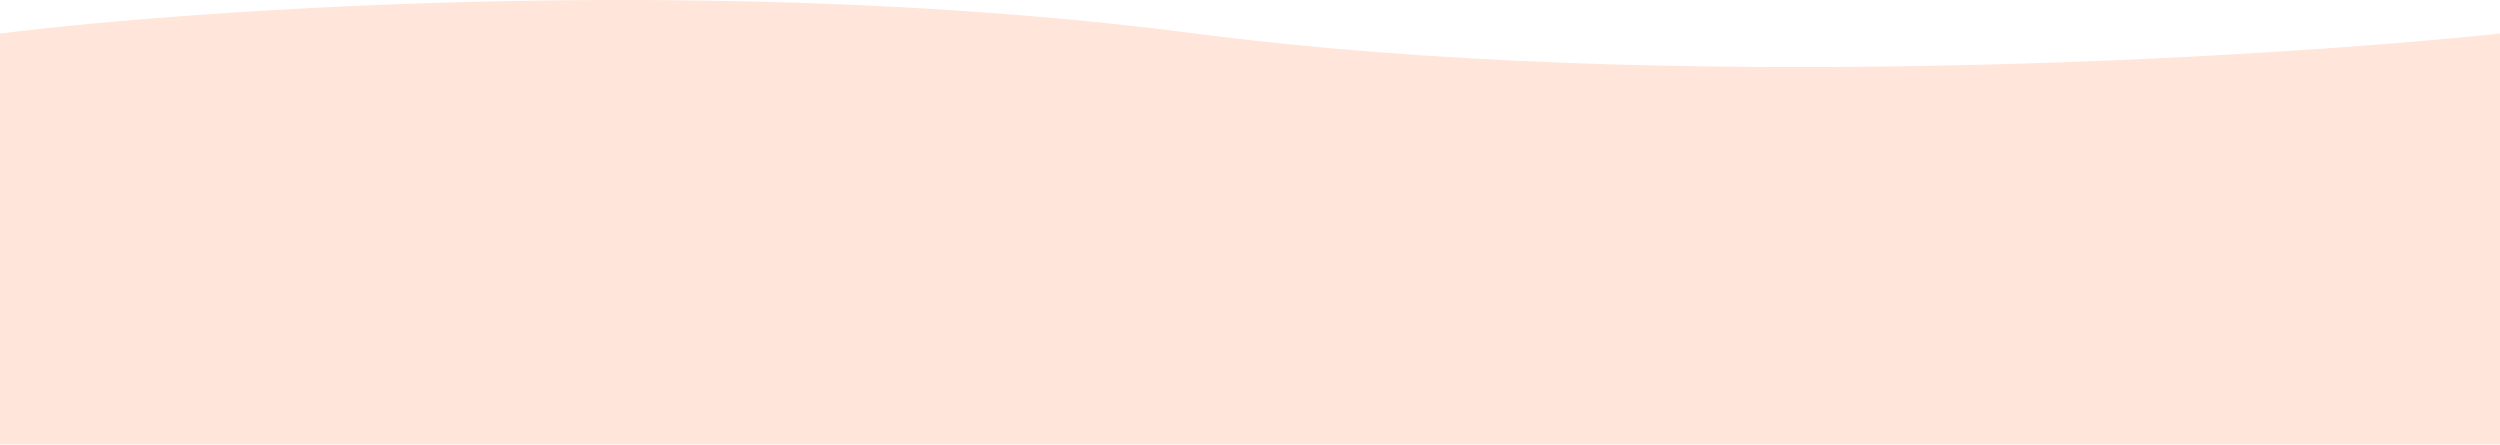
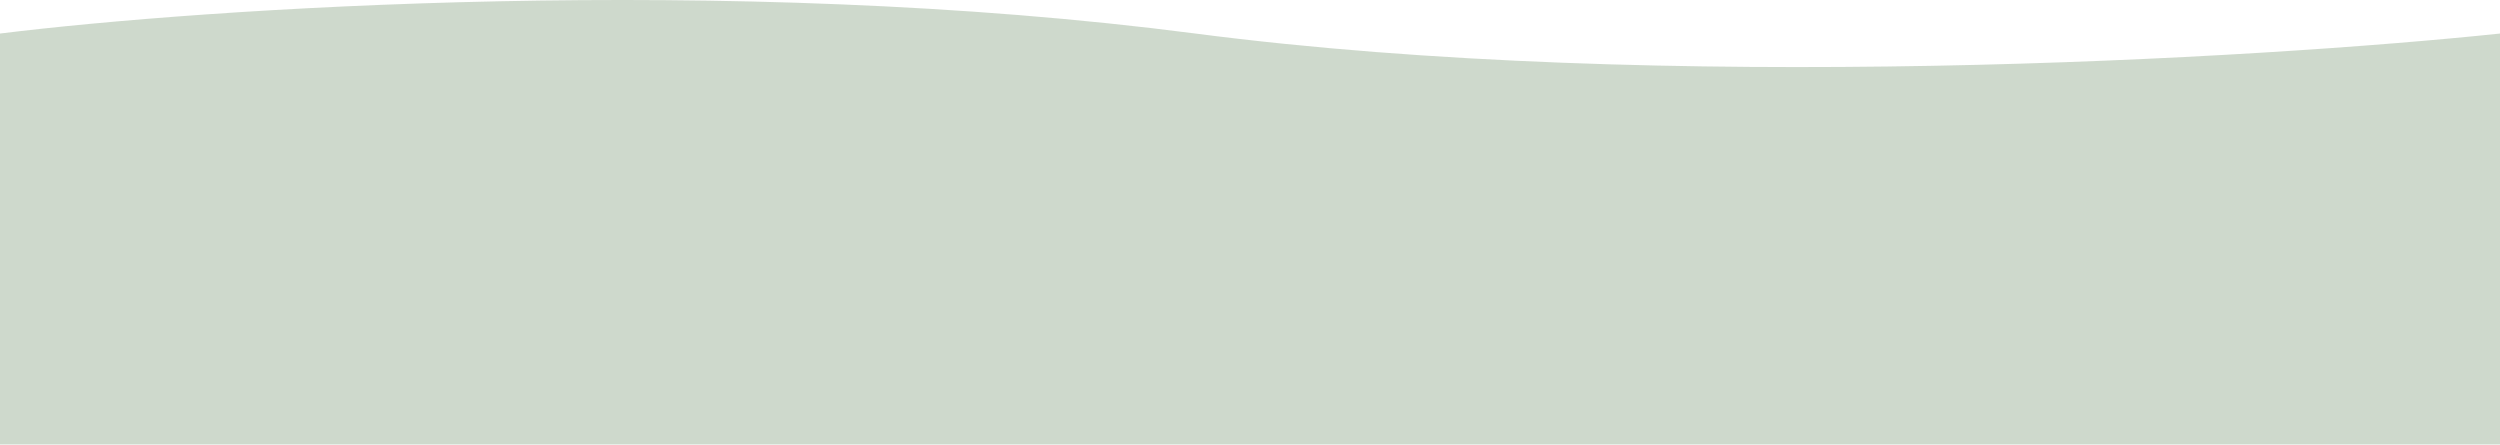
<svg xmlns="http://www.w3.org/2000/svg" width="1440" height="256" viewBox="0 0 1440 256" fill="none">
-   <path d="M0 19.32V256H1440V19.32C1301.46 33.898 957.217 54.309 688.576 19.32C419.935 -15.67 117.592 4.741 0 19.32Z" fill="#FF9A6C" fill-opacity="0.25" />
+   <path d="M0 19.32V256H1440V19.32C1301.46 33.898 957.217 54.309 688.576 19.32C419.935 -15.67 117.592 4.741 0 19.32Z" fill="#3C6934" fill-opacity="0.25" />
</svg>
